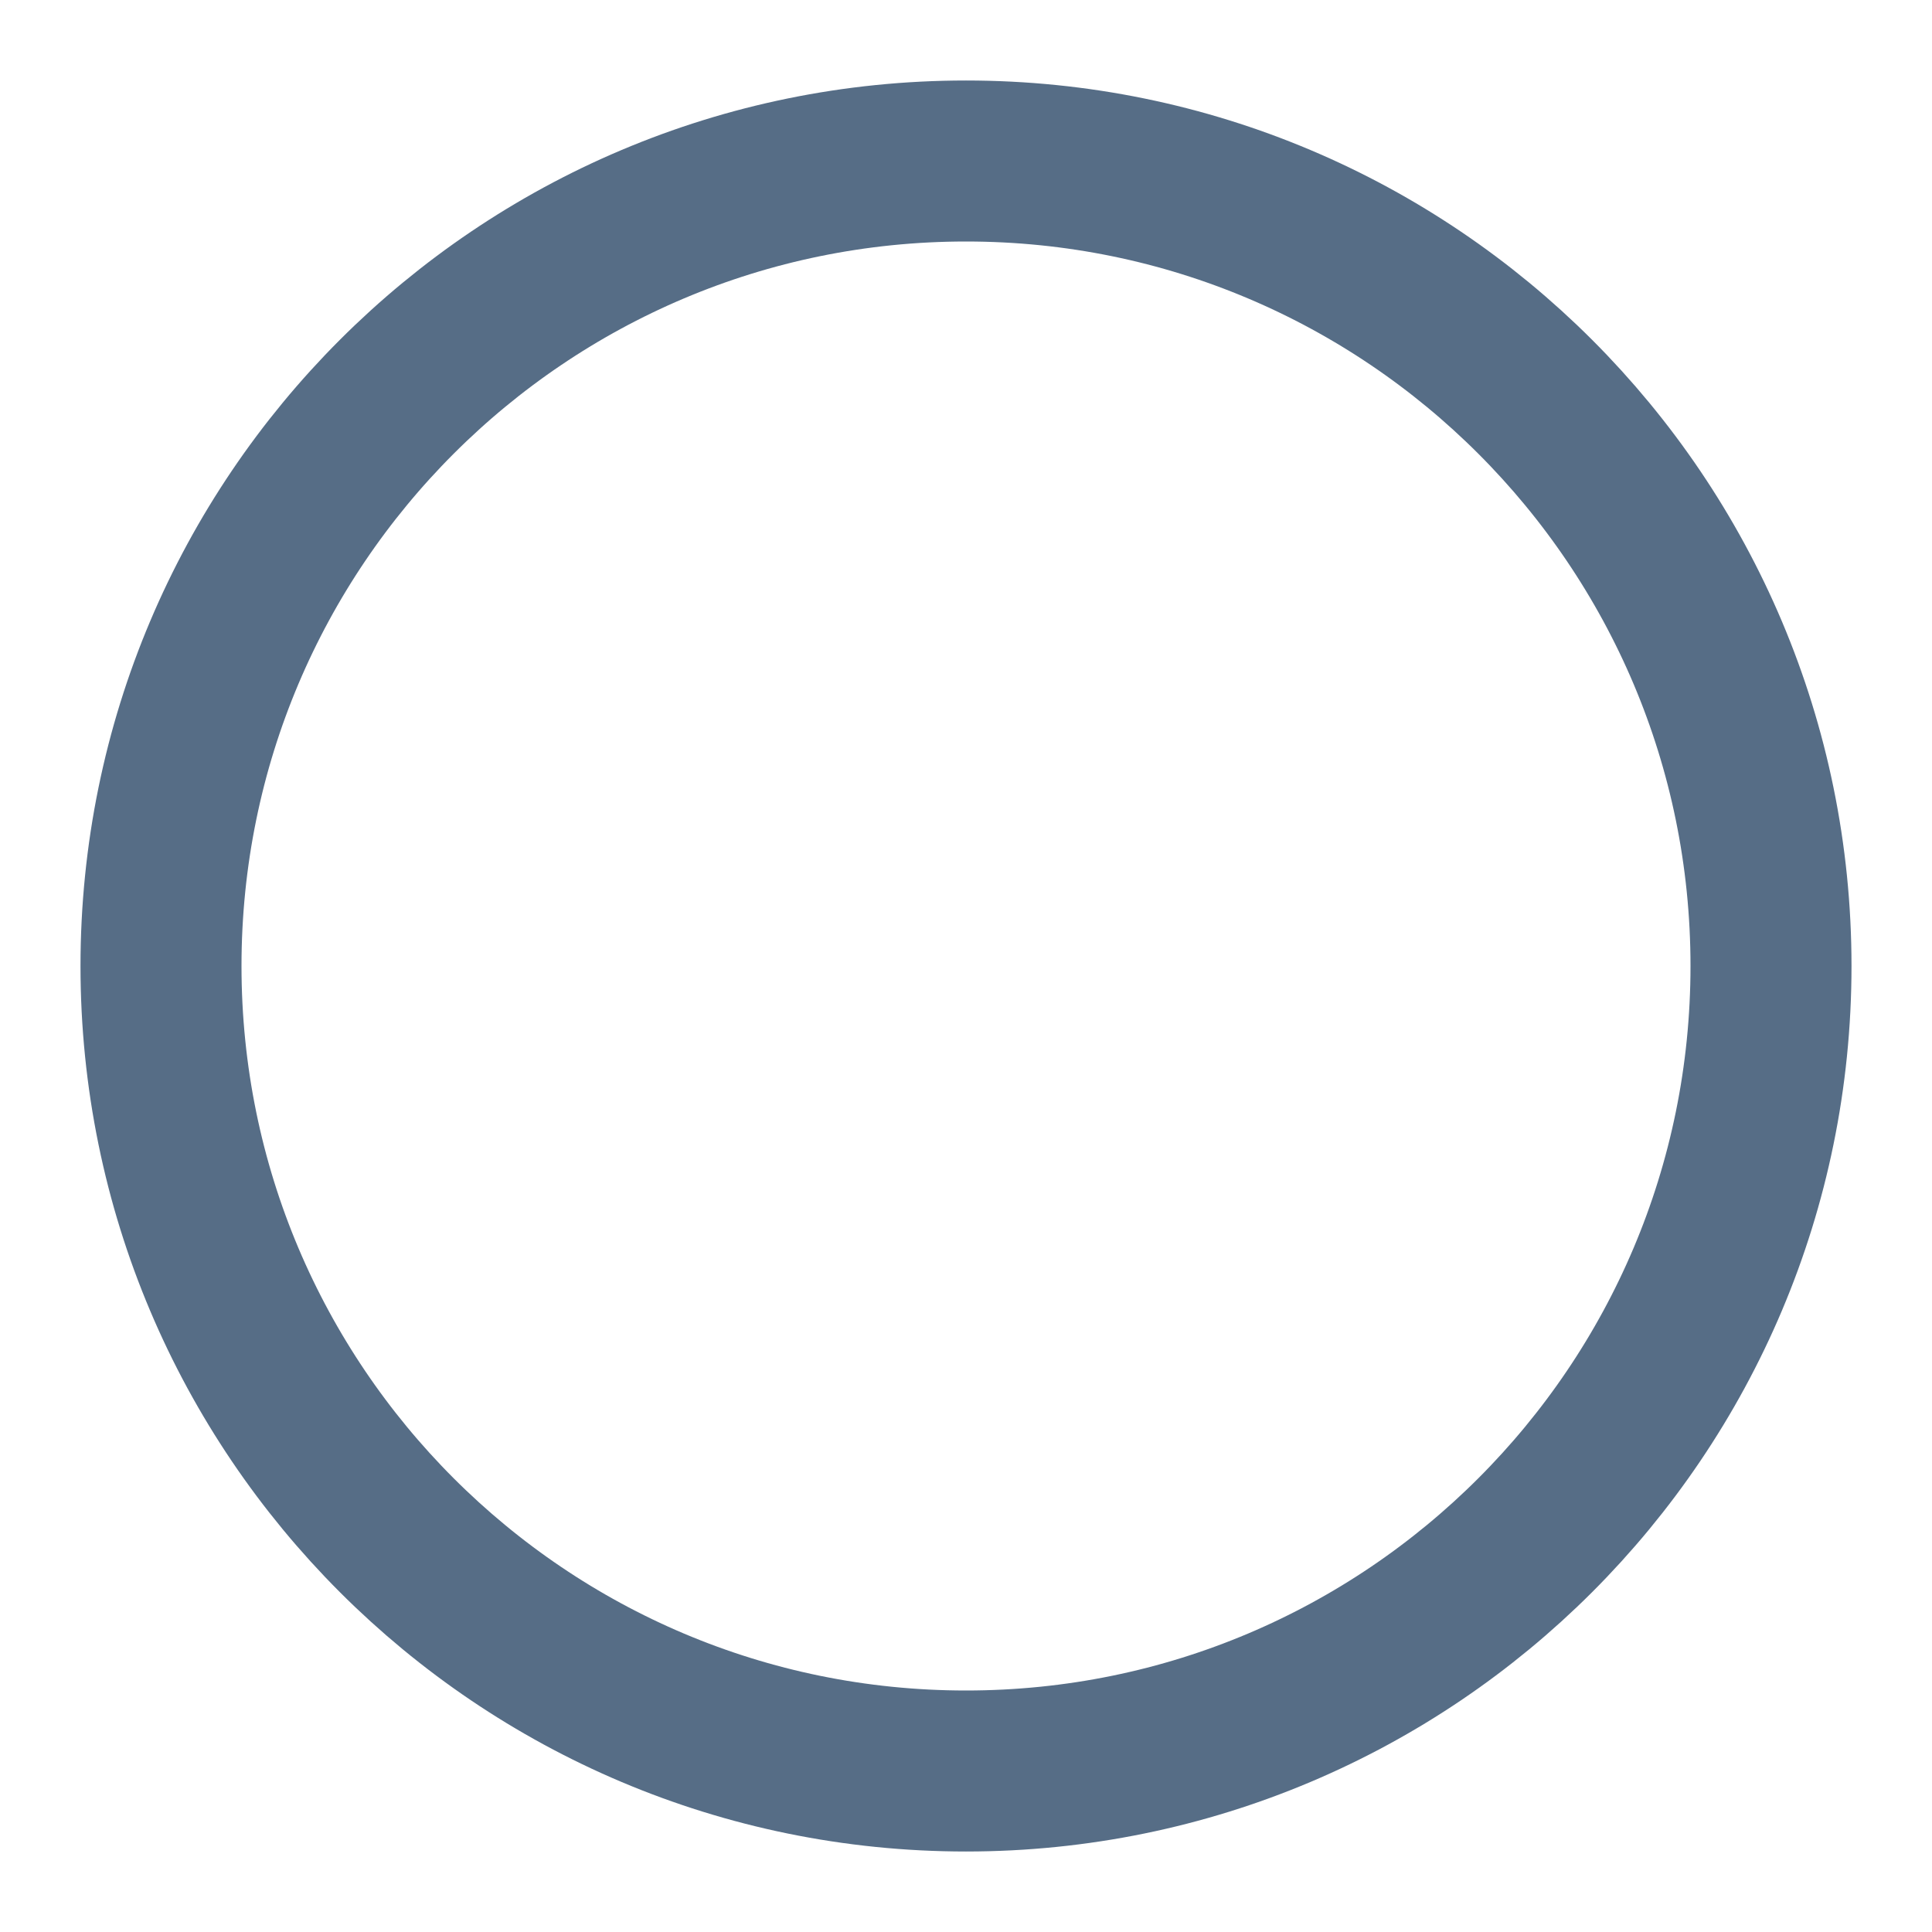
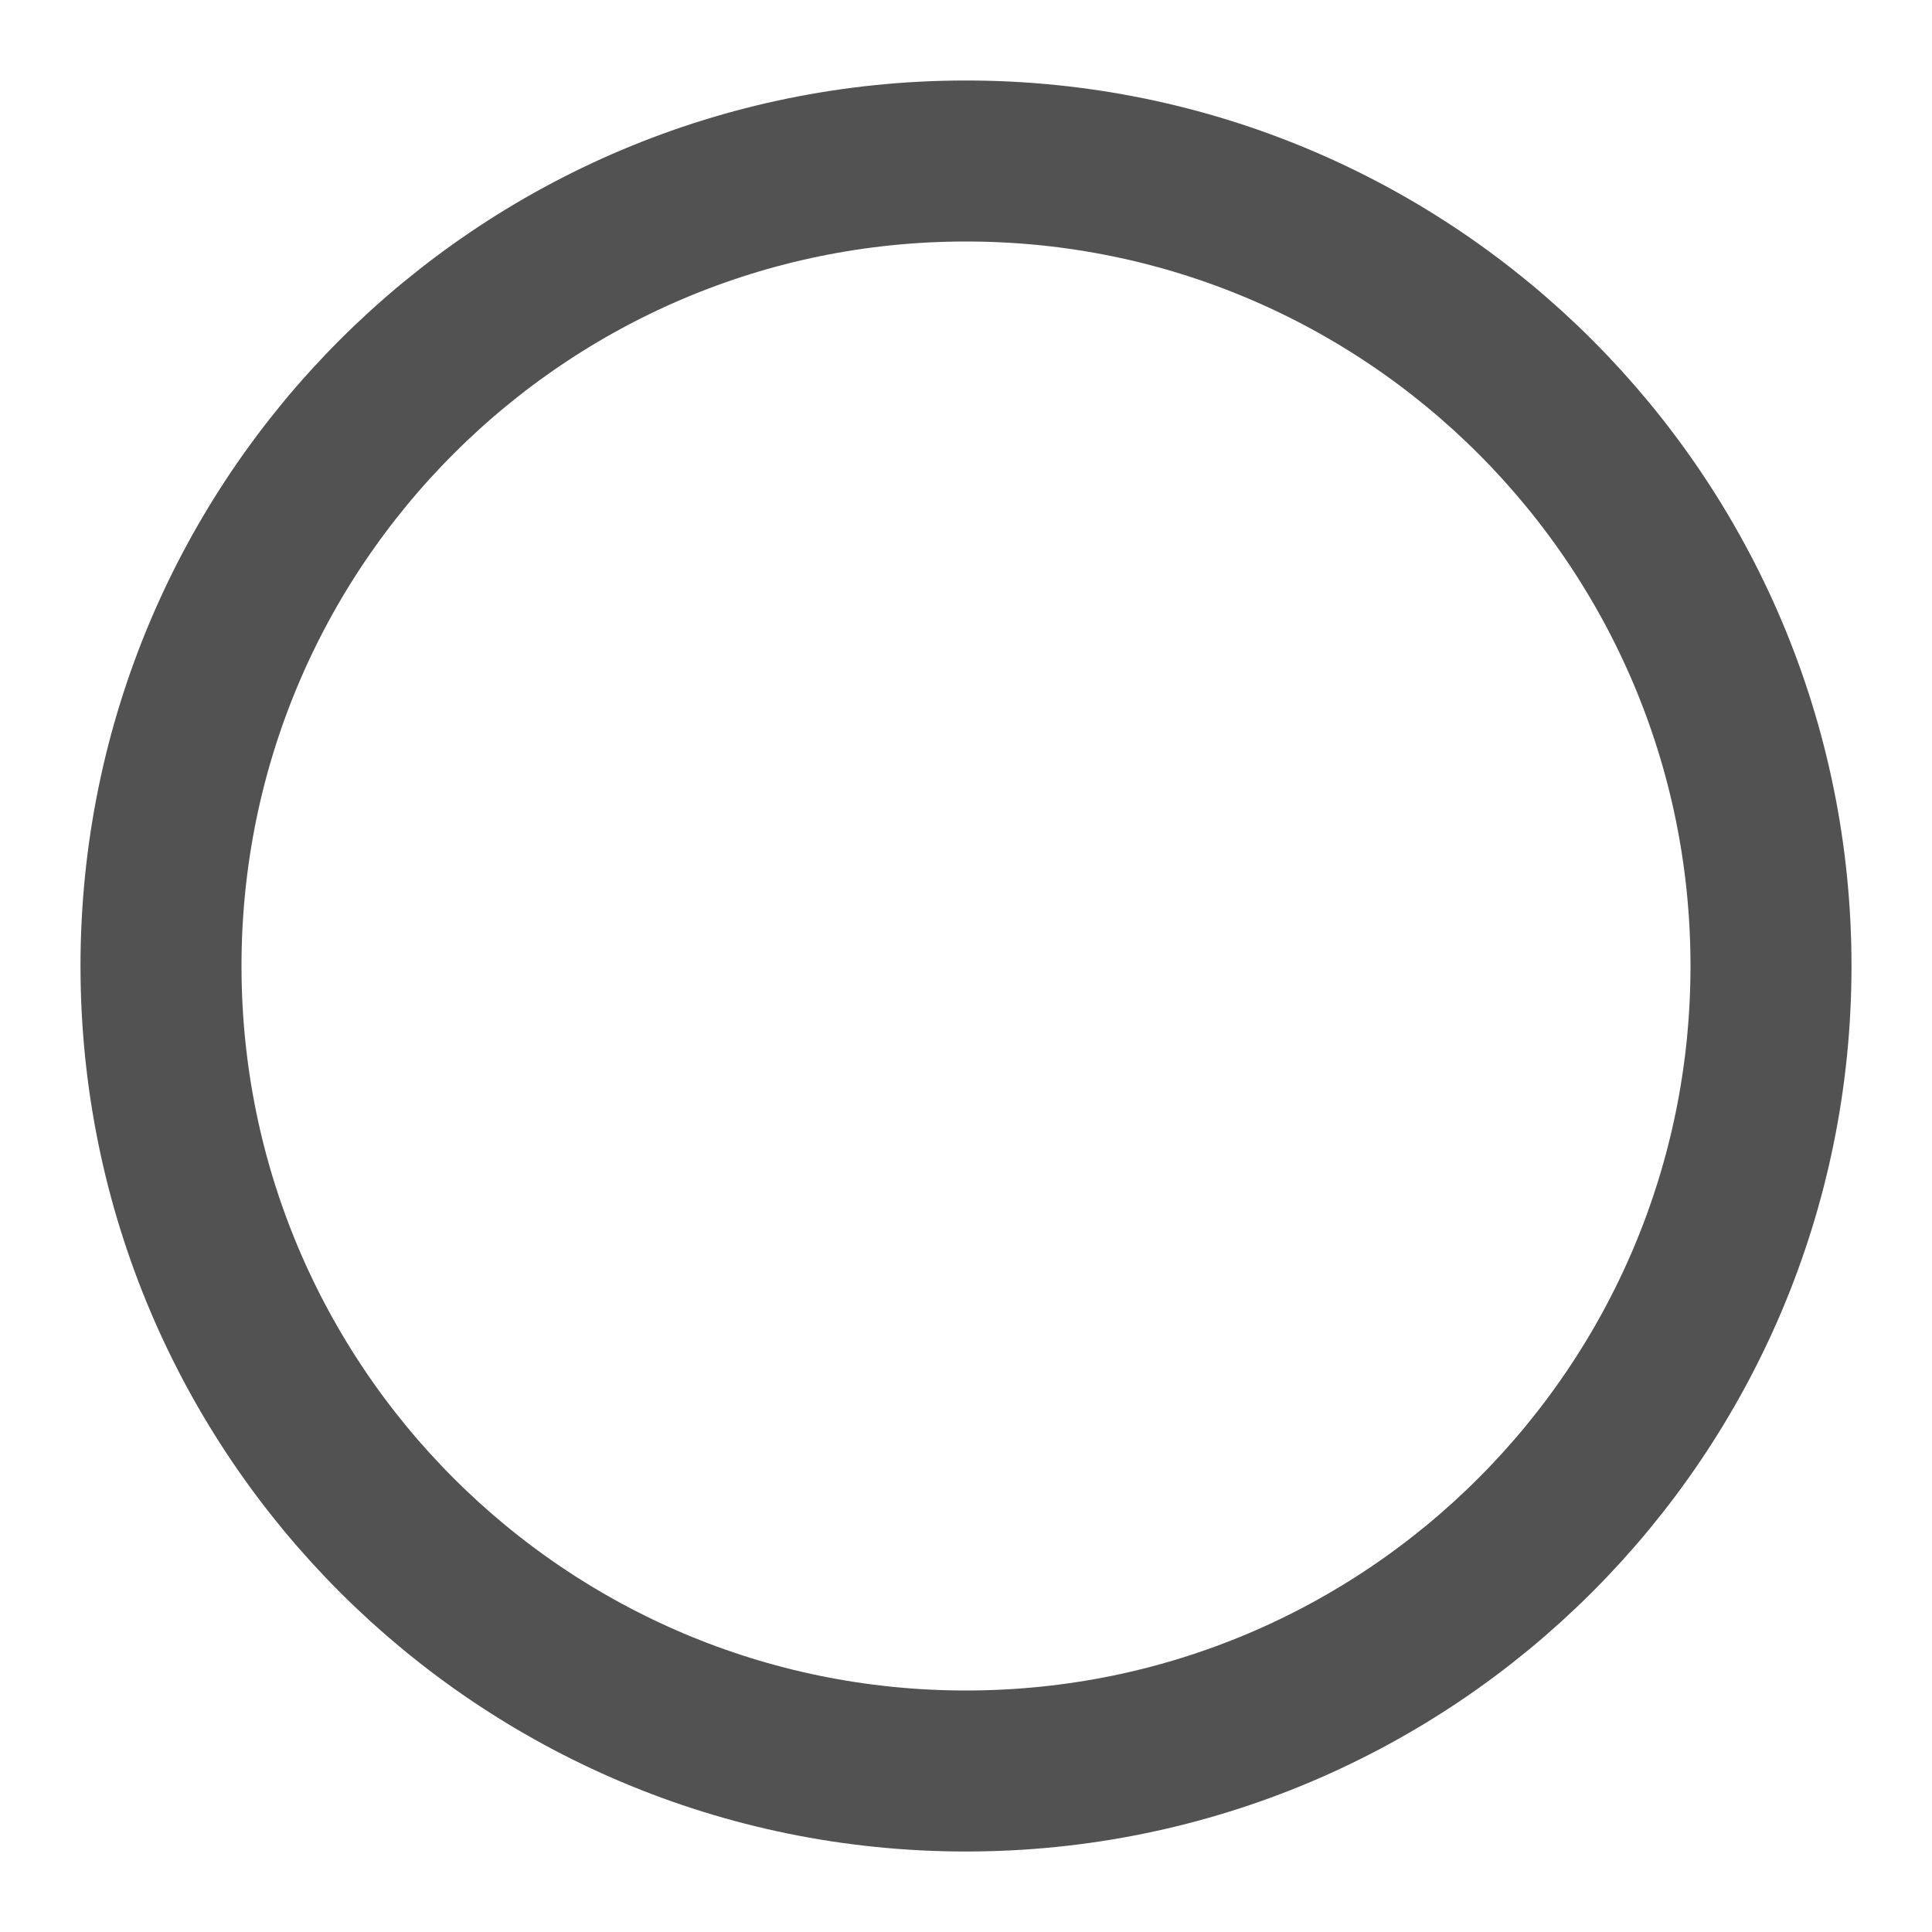
<svg xmlns="http://www.w3.org/2000/svg" width="24" height="24" fill="none" stroke="currentColor" stroke-width="2" stroke-linecap="round" stroke-linejoin="round">
-   <circle cx="12" cy="12" r="10" style="stroke:#566d86;stroke-opacity:1" />
+   <circle cx="12" cy="12" r="10" style="stroke:#525252;stroke-opacity:1" />
</svg>
